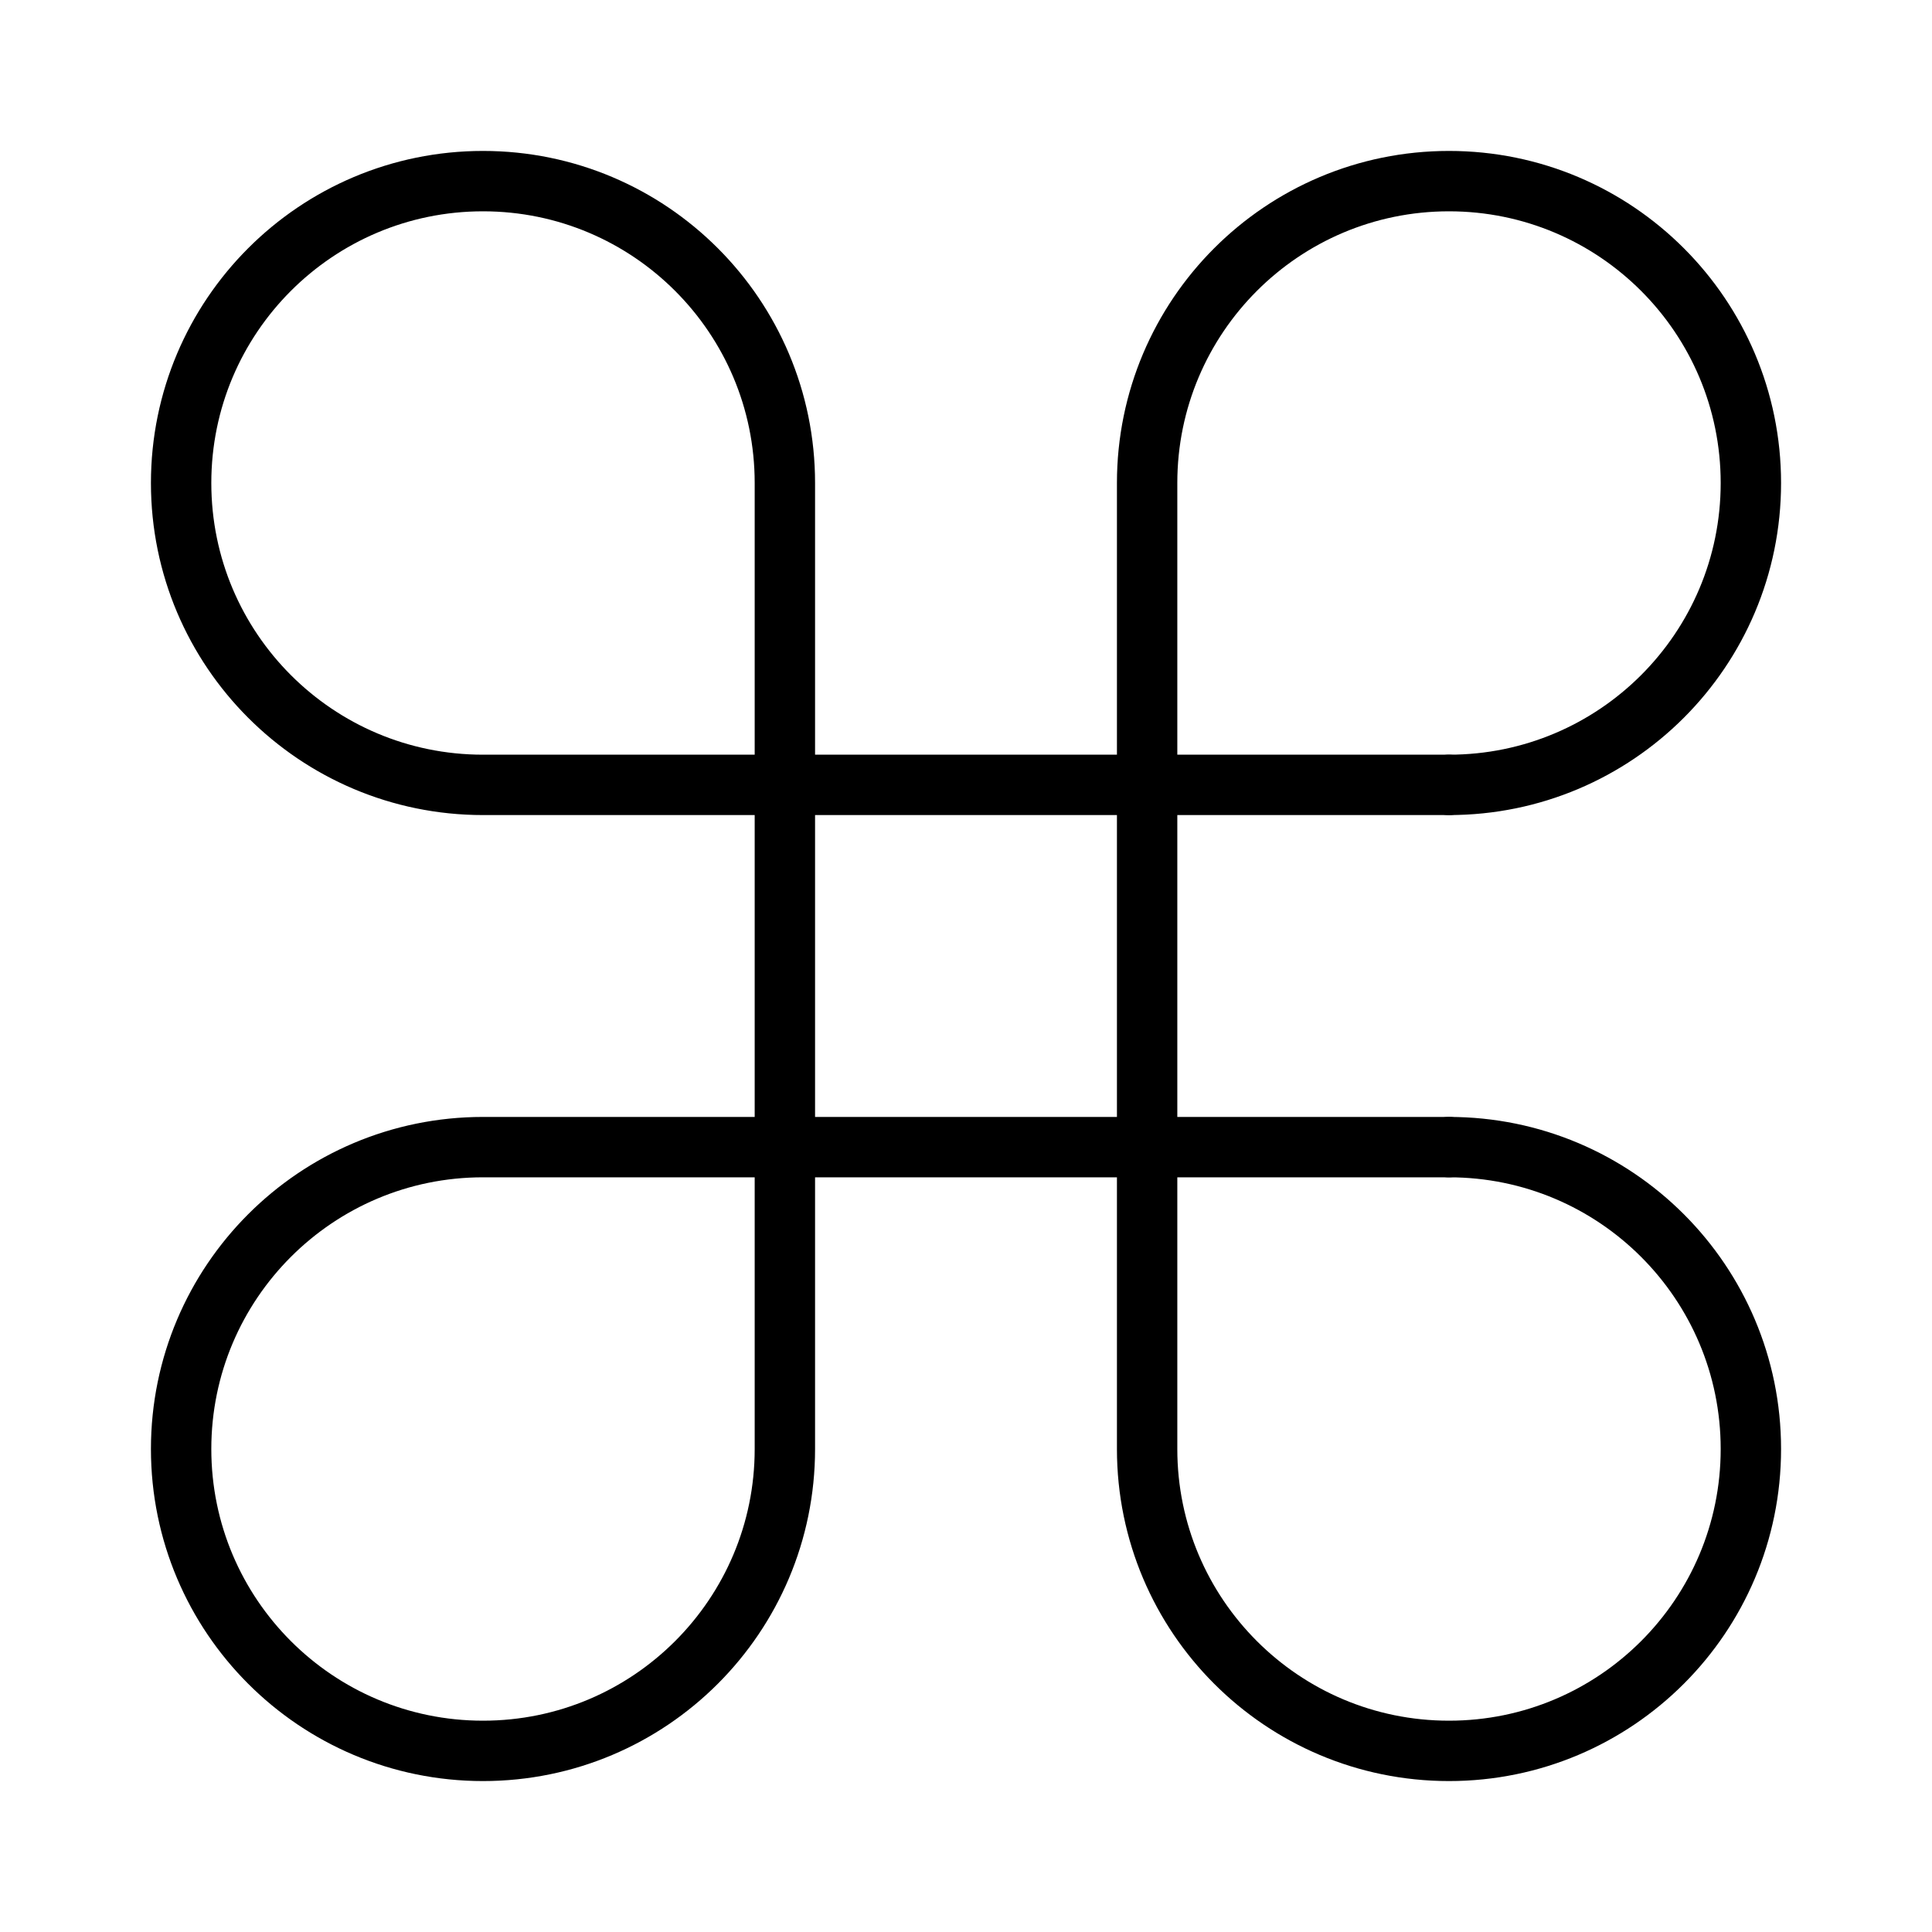
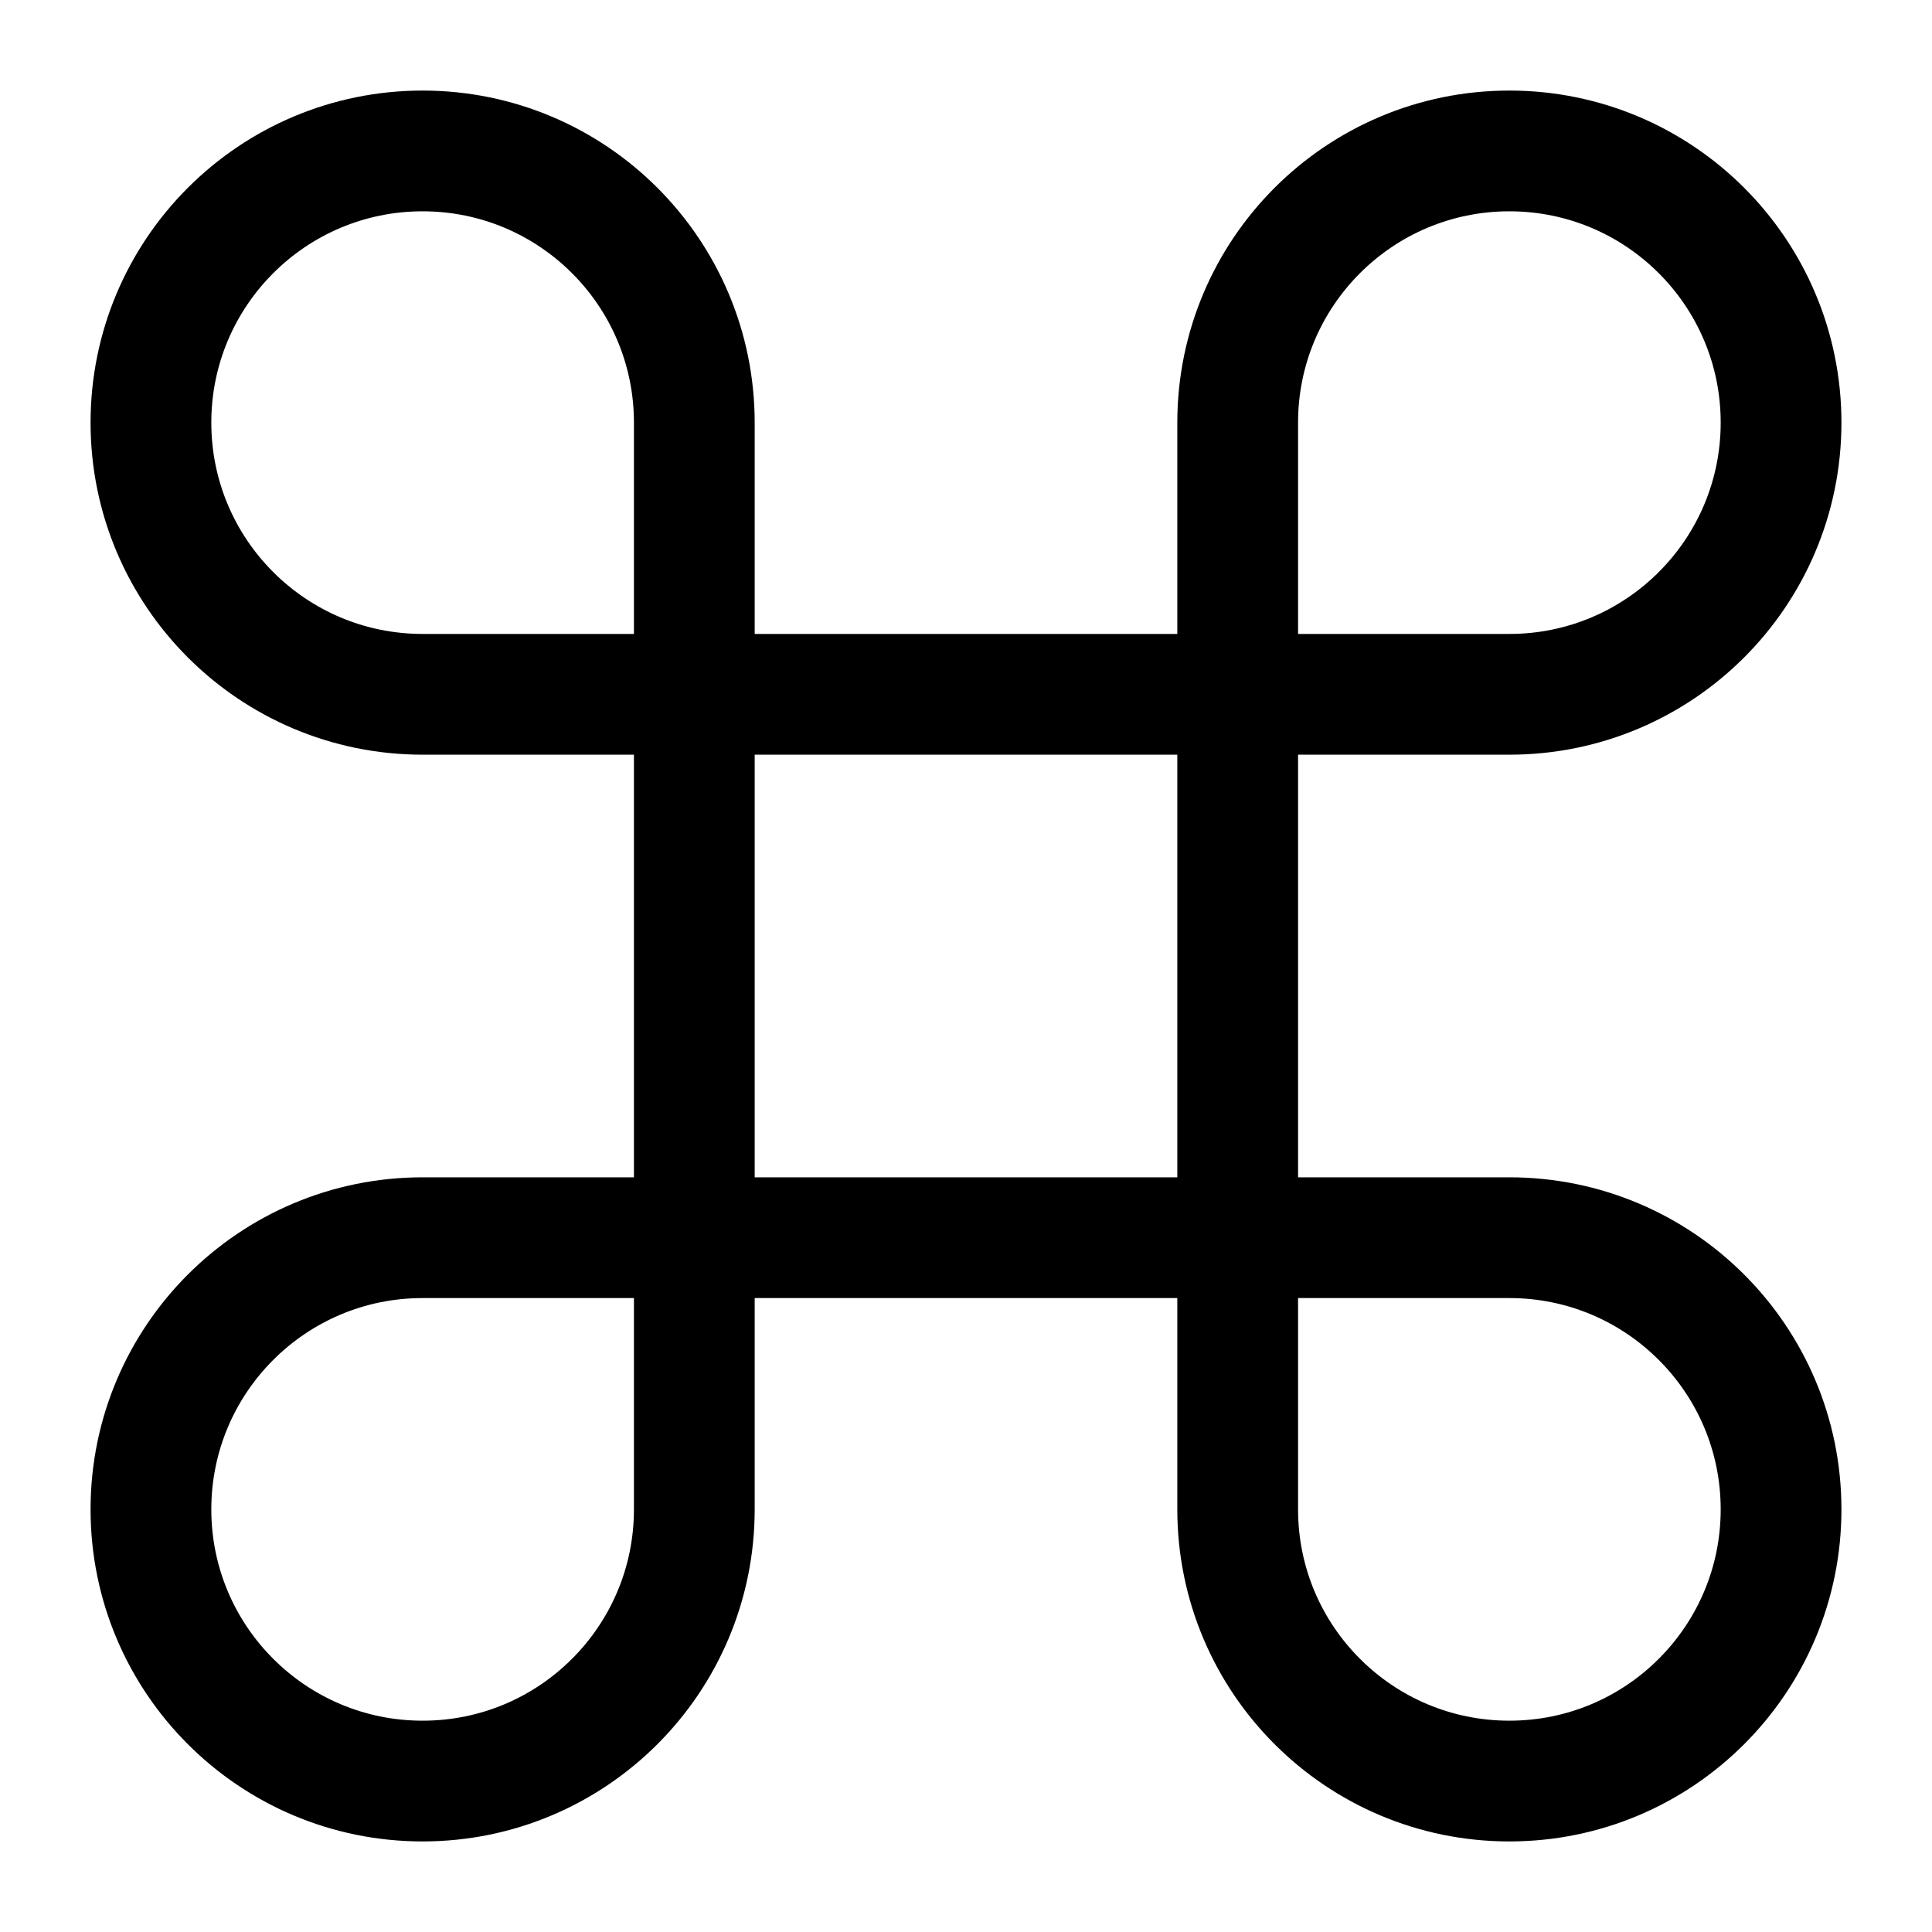
<svg xmlns="http://www.w3.org/2000/svg" width="64" height="64" viewBox="0 0 64 64">
-   <path d="M48,38H16A10,10,0,0,0,6,48H6A10,10,0,0,0,16,58h0A10,10,0,0,0,26,48V16A10,10,0,0,0,16,6h0A10,10,0,0,0,6,16H6A10,10,0,0,0,16,26H48" fill="none" stroke="#000" stroke-linecap="round" stroke-linejoin="round" stroke-width="2" />
-   <path d="M48,38A10,10,0,0,1,58,48h0A10,10,0,0,1,48,58h0A10,10,0,0,1,38,48V16A10,10,0,0,1,48,6h0A10,10,0,0,1,58,16h0A10,10,0,0,1,48,26" fill="none" stroke="#000" stroke-linecap="round" stroke-linejoin="round" stroke-width="2" />
+   <path d="M23,14a9,9,0,1,0-9,9H50a9,9,0,1,0-9-9V50a9,9,0,1,0,9-9H14a9,9,0,1,0,9,9V14" fill="none" stroke="#000" stroke-linecap="round" stroke-linejoin="round" stroke-width="4" />
</svg>
